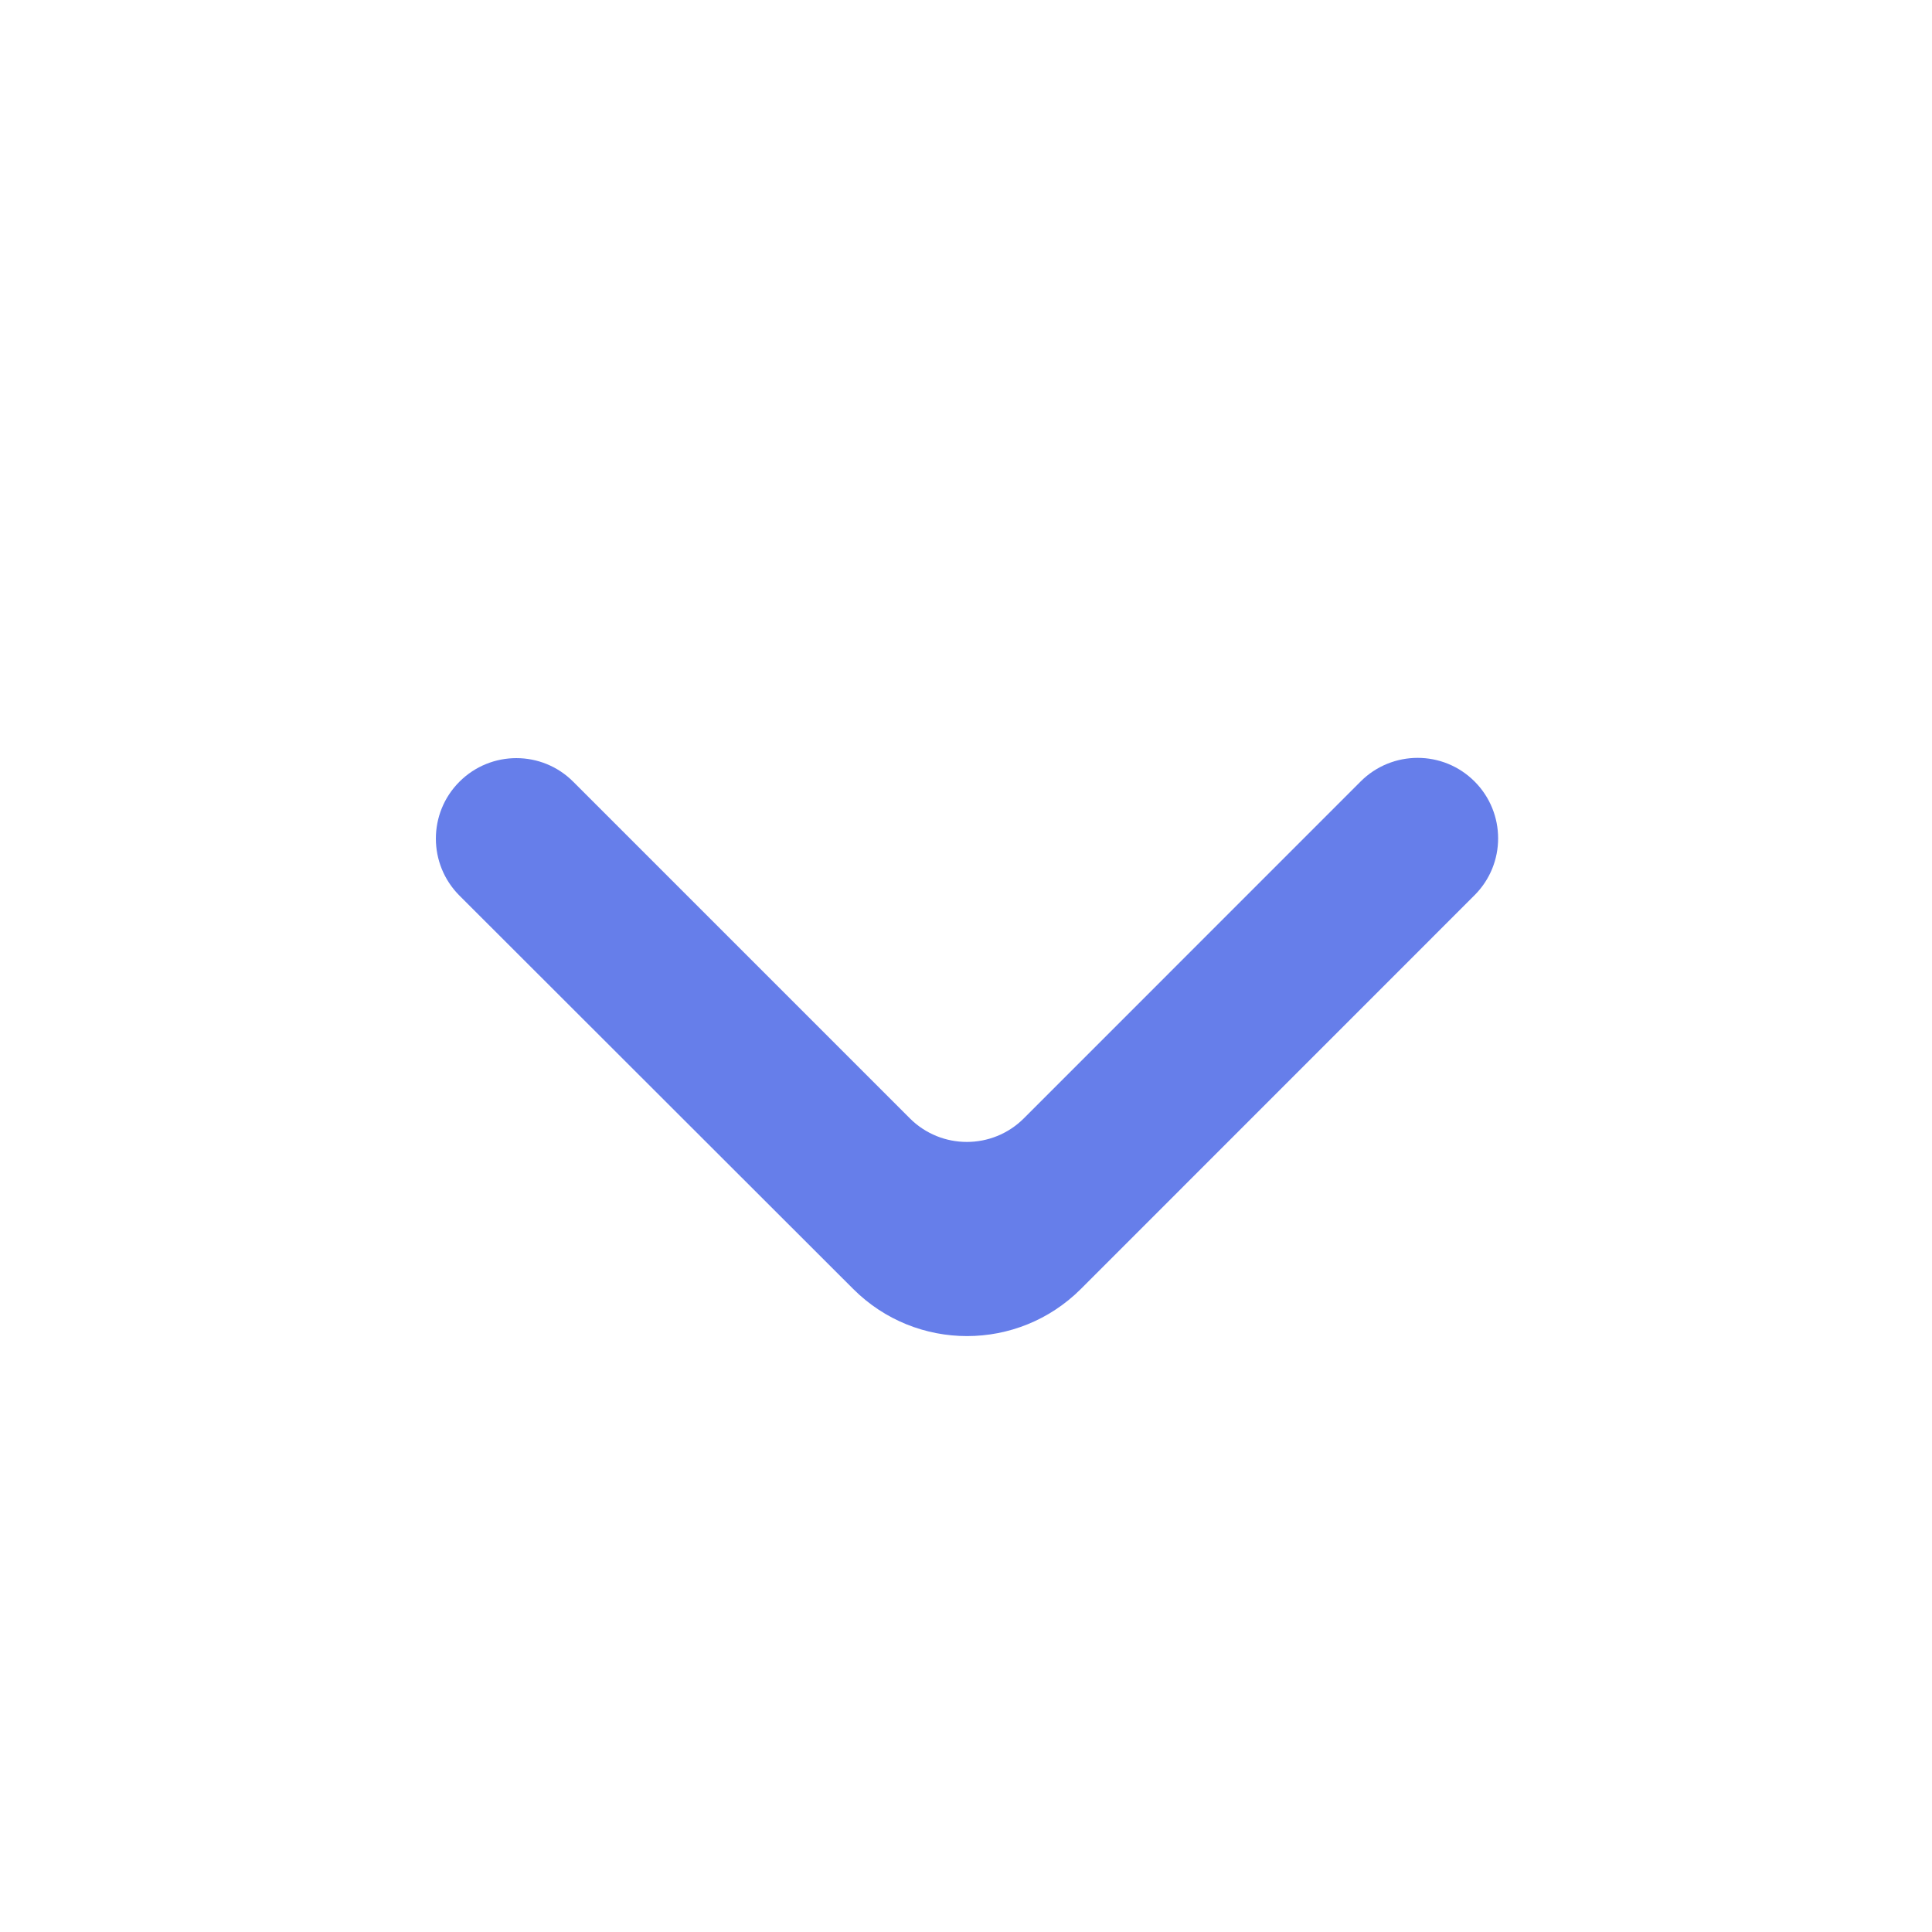
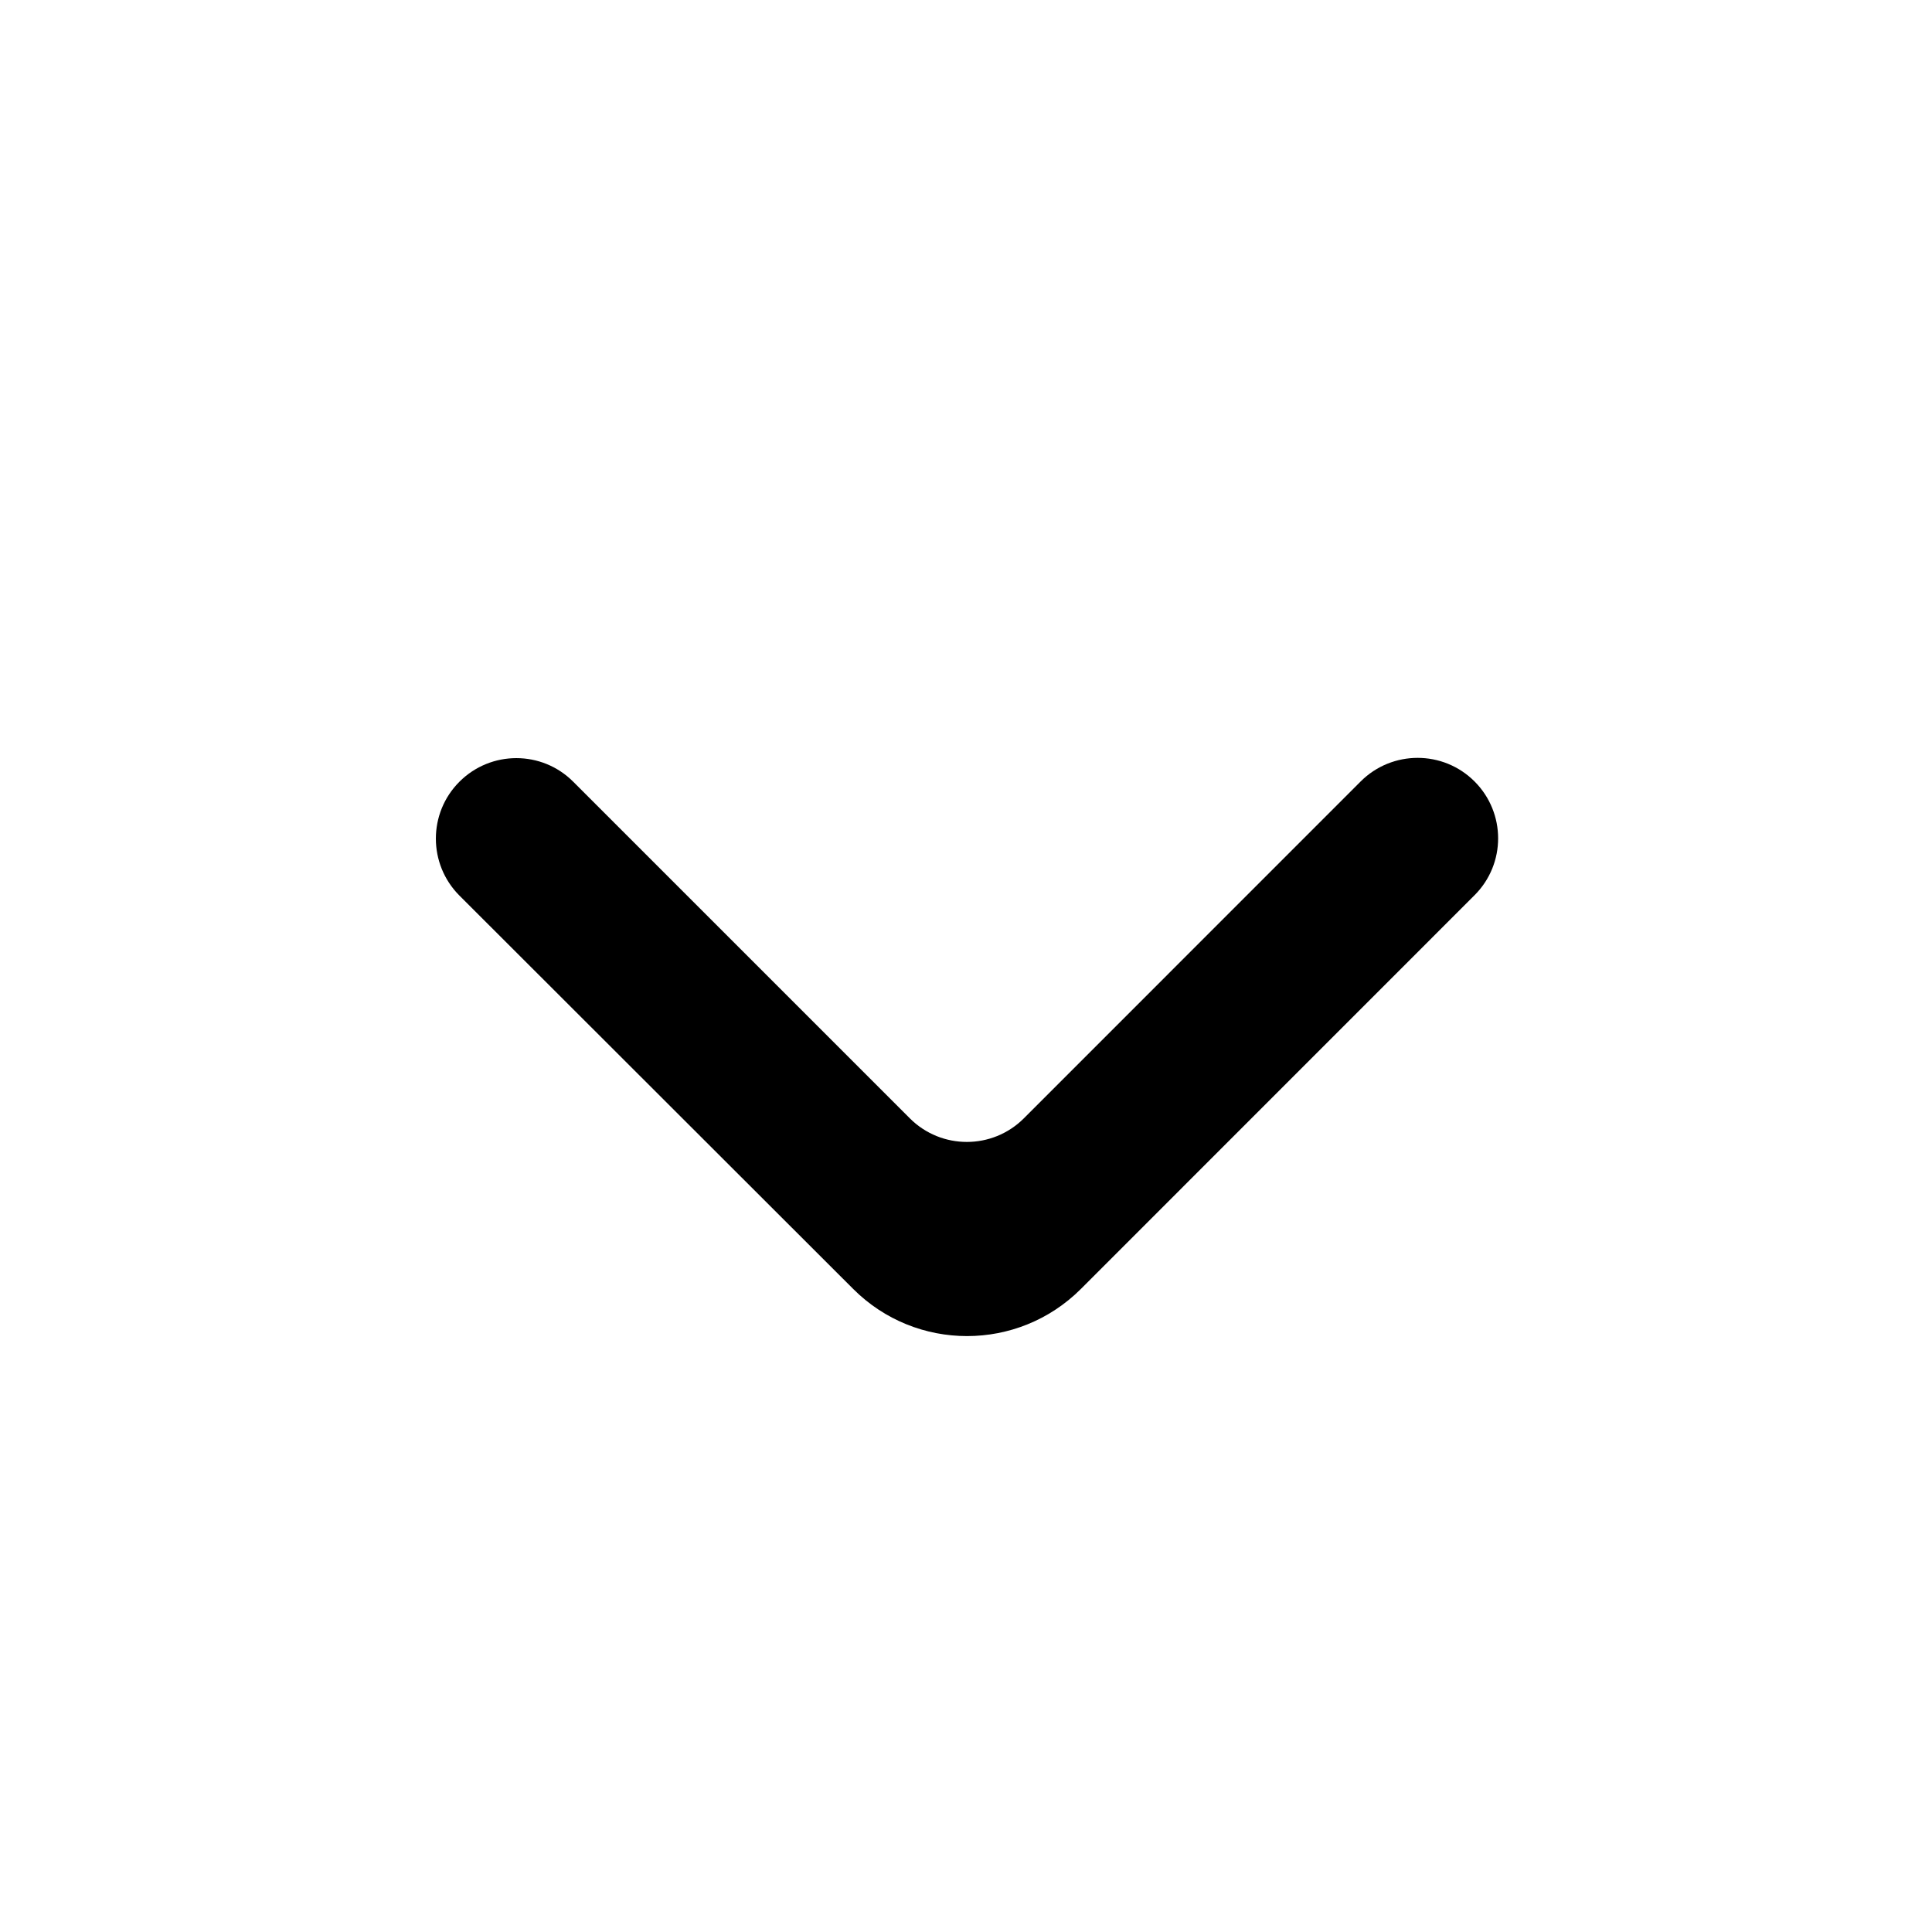
- <svg xmlns="http://www.w3.org/2000/svg" width="800px" height="800px" viewBox="0 0 24 24" fill="none">
+ <svg xmlns="http://www.w3.org/2000/svg" viewBox="0 0 24 24" fill="none">
  <g id="SVGRepo_bgCarrier" stroke-width="0" />
  <g id="SVGRepo_tracerCarrier" stroke-linecap="round" stroke-linejoin="round" />
  <g id="SVGRepo_iconCarrier">
-     <path d="M5.707 9.711C5.317 10.101 5.317 10.734 5.707 11.125L10.599 16.012C11.38 16.793 12.646 16.792 13.427 16.012L18.317 11.121C18.708 10.731 18.708 10.098 18.317 9.707C17.927 9.317 17.294 9.317 16.903 9.707L12.718 13.893C12.327 14.283 11.694 14.283 11.303 13.893L7.121 9.711C6.731 9.32 6.098 9.32 5.707 9.711Z" fill="#667EEA" />
+     <path d="M5.707 9.711C5.317 10.101 5.317 10.734 5.707 11.125L10.599 16.012C11.38 16.793 12.646 16.792 13.427 16.012L18.317 11.121C18.708 10.731 18.708 10.098 18.317 9.707C17.927 9.317 17.294 9.317 16.903 9.707L12.718 13.893C12.327 14.283 11.694 14.283 11.303 13.893L7.121 9.711C6.731 9.32 6.098 9.32 5.707 9.711Z" fill="currentColor" />
  </g>
</svg>
